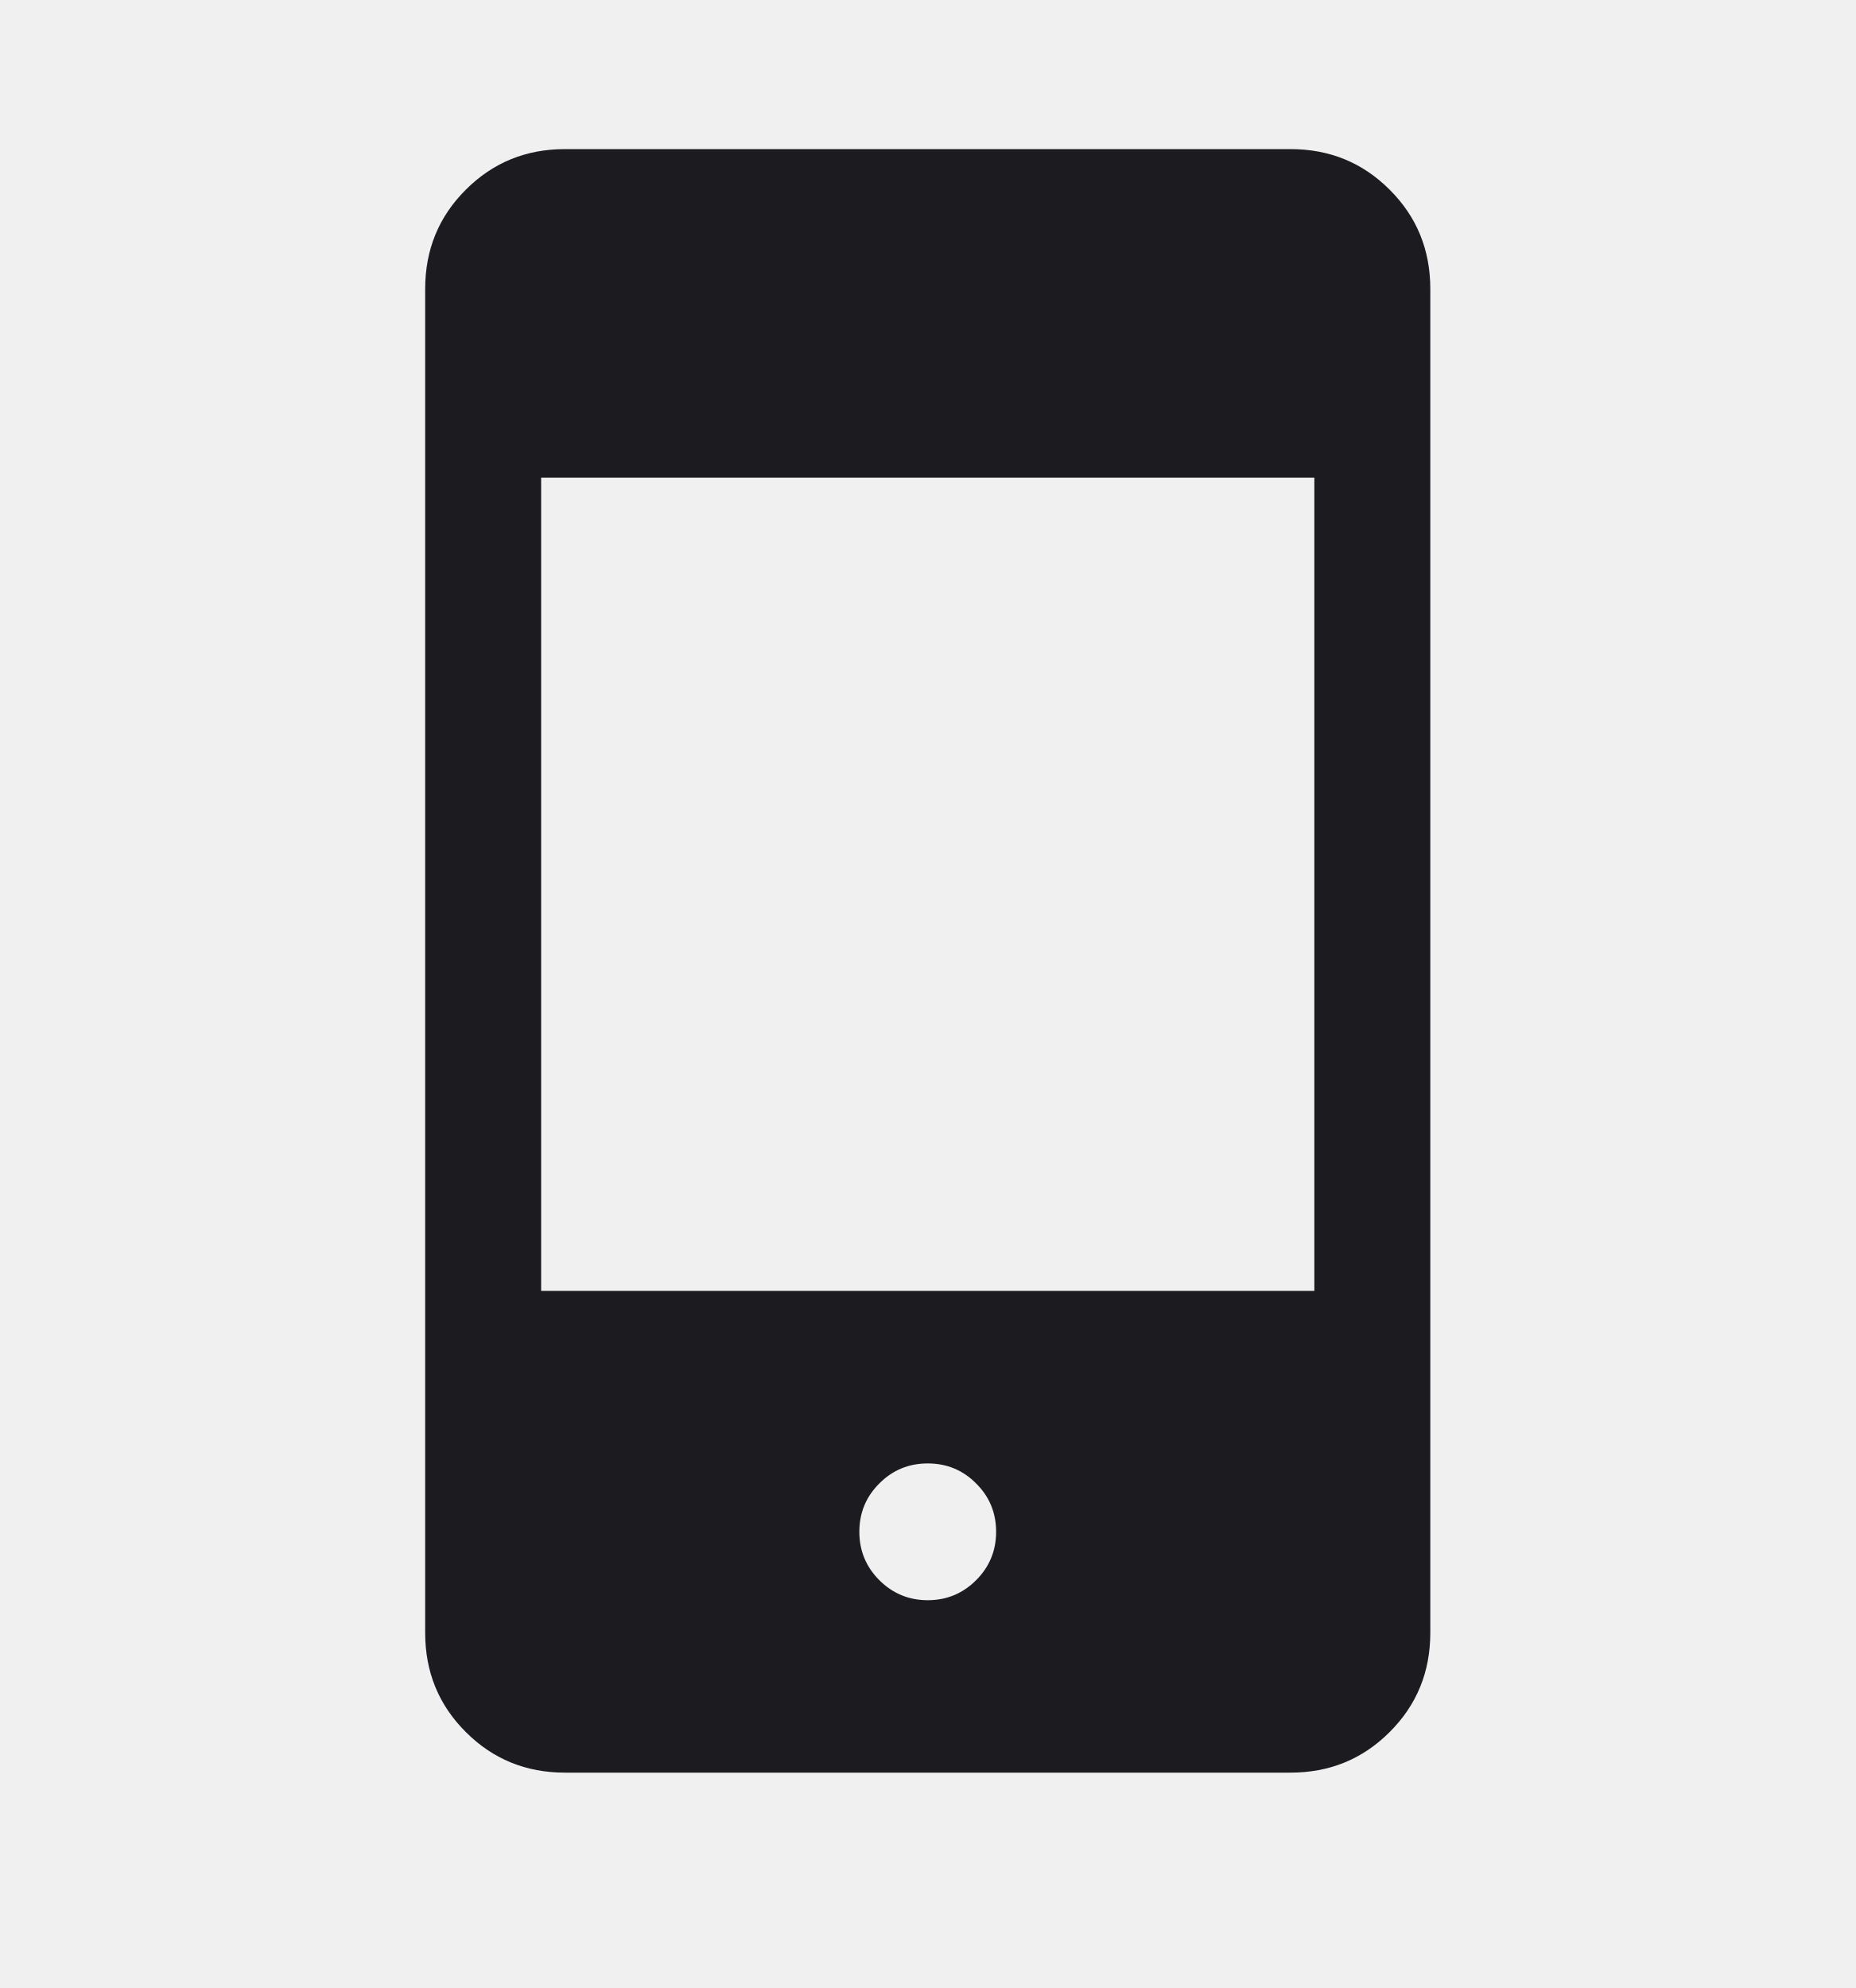
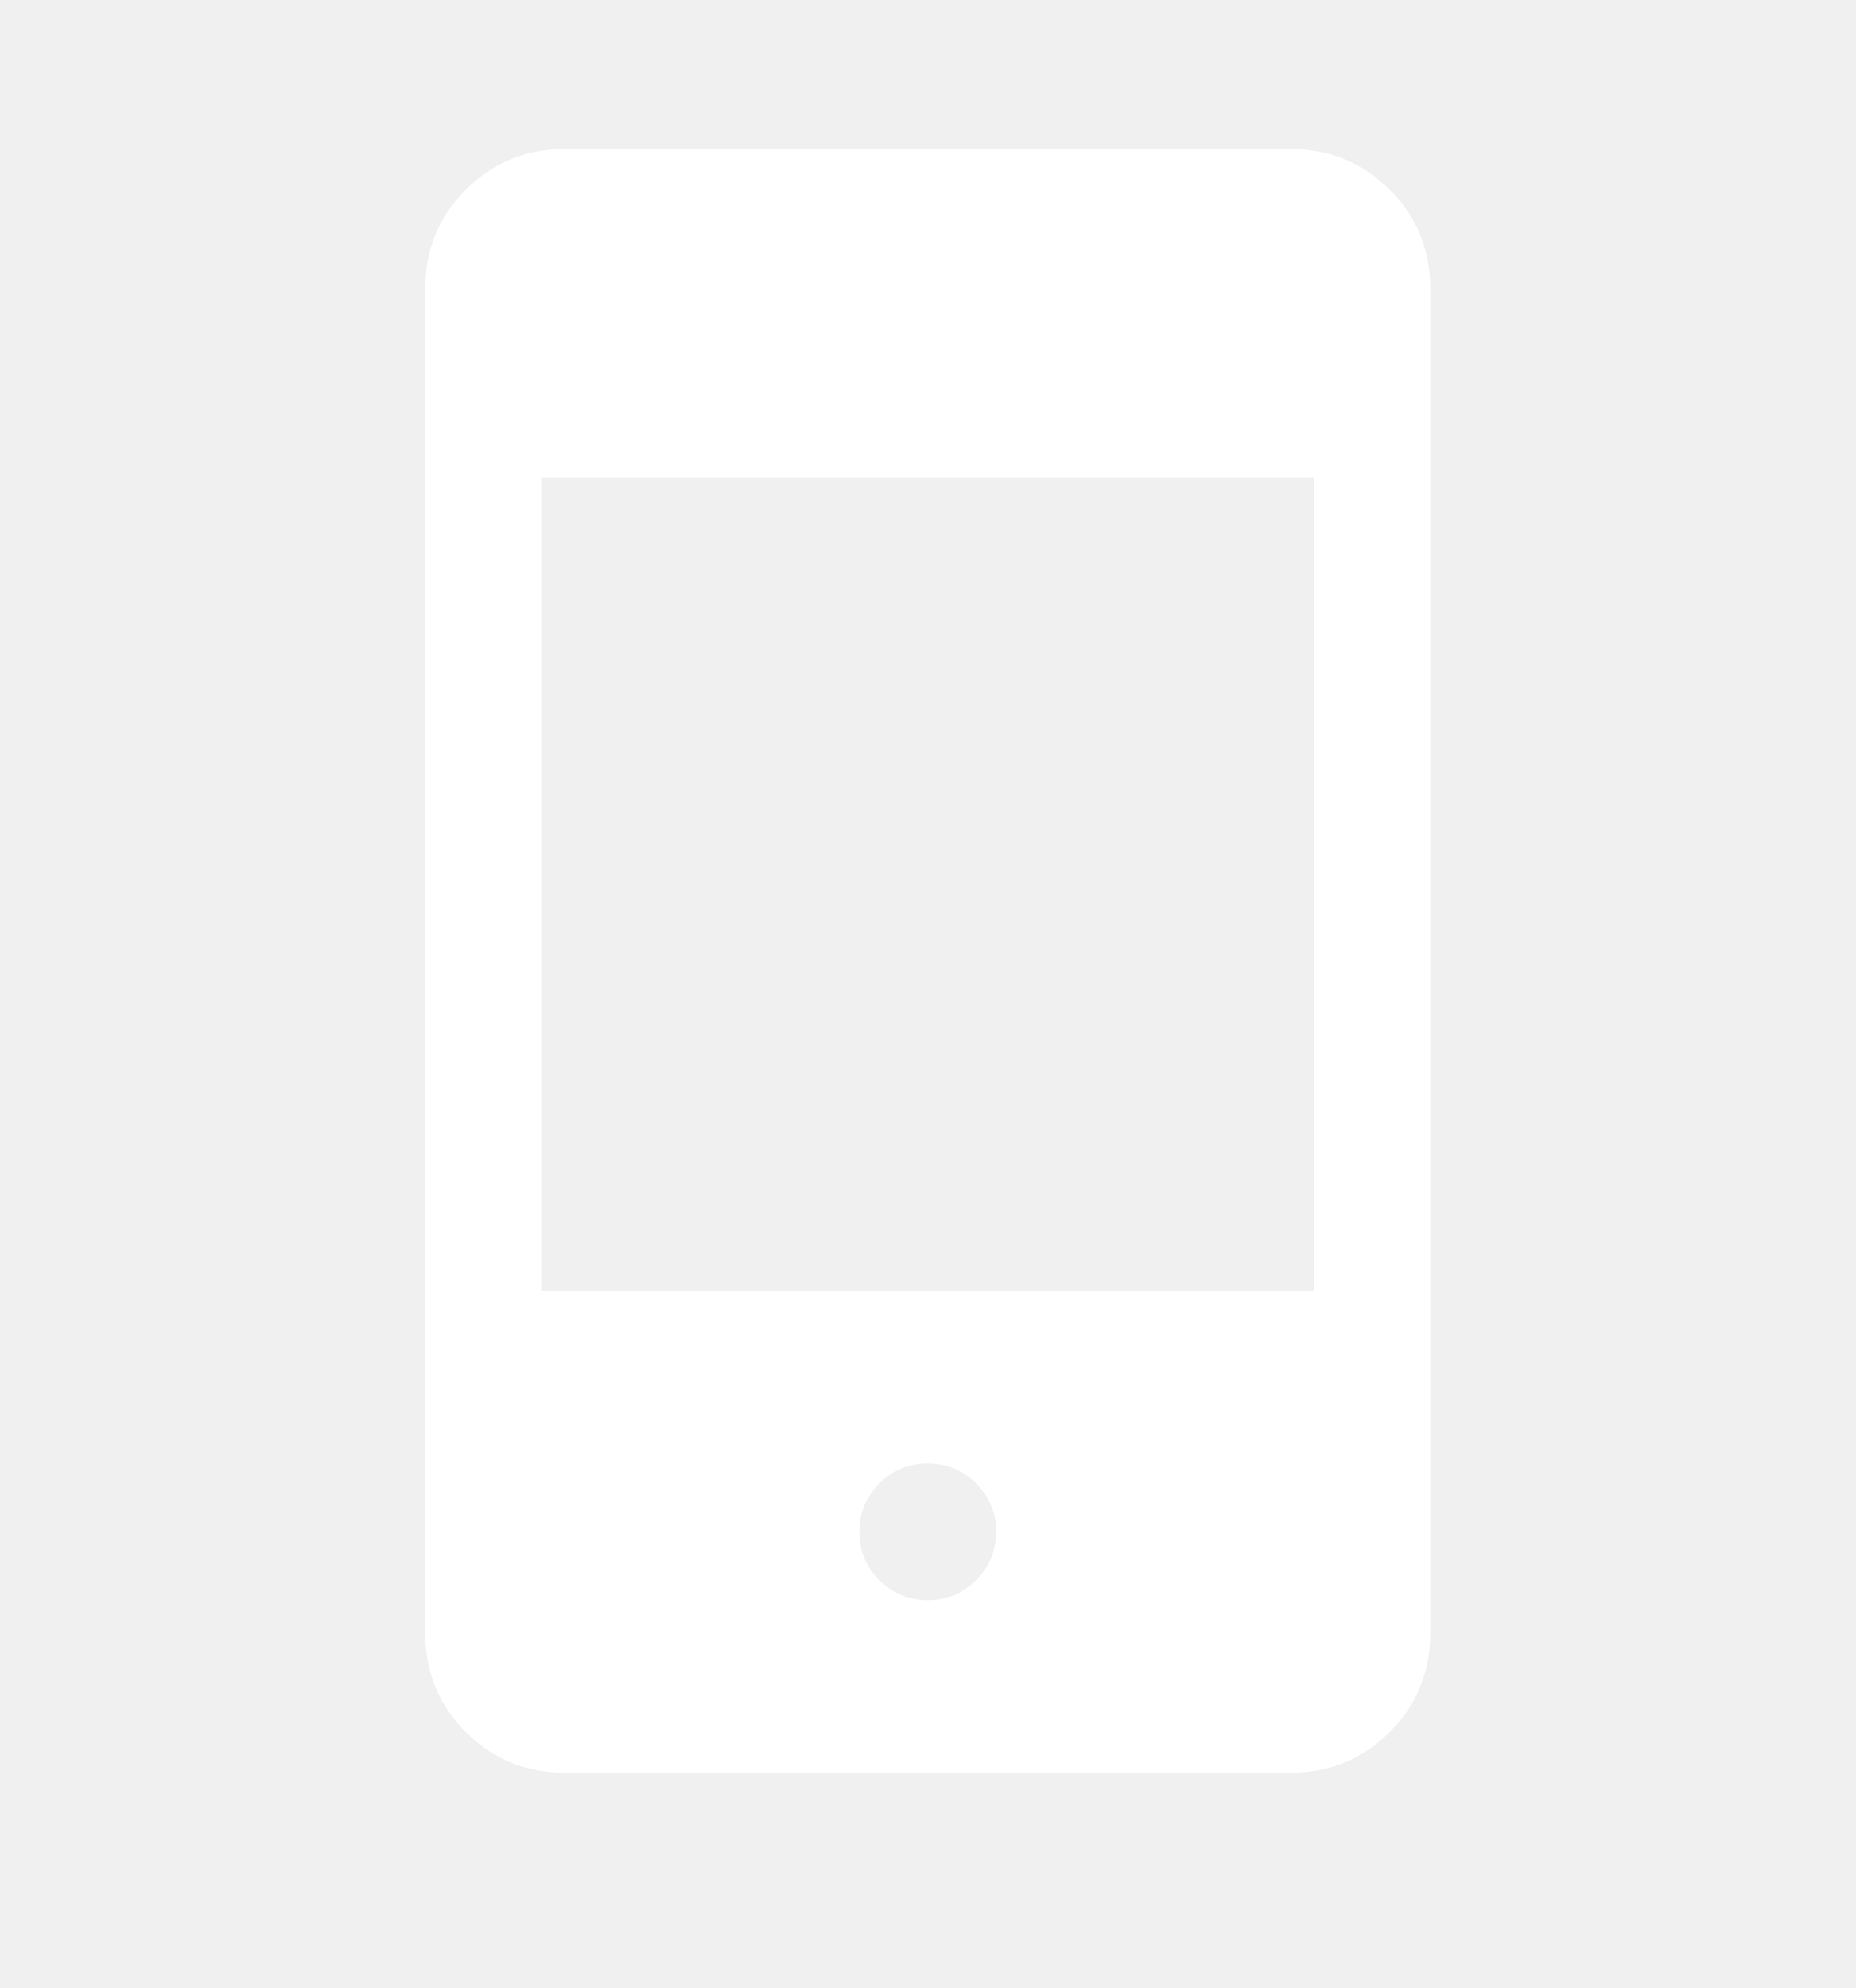
<svg xmlns="http://www.w3.org/2000/svg" width="14" height="15" viewBox="0 0 14 15" fill="none">
  <mask id="mask0_7541_22741" style="mask-type:alpha" maskUnits="userSpaceOnUse" x="0" y="0" width="14" height="15">
    <rect y="0.25" width="14" height="14" fill="#D9D9D9" />
  </mask>
  <g mask="url(#mask0_7541_22741)">
-     <path d="M4.263 13.375C3.968 13.375 3.719 13.273 3.515 13.069C3.31 12.865 3.208 12.615 3.208 12.32V2.18C3.208 1.885 3.31 1.635 3.515 1.431C3.719 1.227 3.968 1.125 4.263 1.125H9.737C10.032 1.125 10.281 1.227 10.485 1.431C10.69 1.635 10.792 1.885 10.792 2.18V12.32C10.792 12.615 10.69 12.865 10.485 13.069C10.281 13.273 10.032 13.375 9.737 13.375H4.263ZM7 12.074C7.143 12.074 7.265 12.023 7.365 11.923C7.466 11.822 7.516 11.7 7.516 11.558C7.516 11.415 7.466 11.293 7.365 11.193C7.265 11.092 7.143 11.042 7 11.042C6.857 11.042 6.735 11.092 6.635 11.193C6.534 11.293 6.484 11.415 6.484 11.558C6.484 11.7 6.534 11.822 6.635 11.923C6.735 12.023 6.857 12.074 7 12.074ZM4.083 9.74H9.917V3.604H4.083V9.74Z" fill="#1C1B1F" />
+     <path d="M4.263 13.375C3.968 13.375 3.719 13.273 3.515 13.069C3.31 12.865 3.208 12.615 3.208 12.32V2.18C3.208 1.885 3.31 1.635 3.515 1.431C3.719 1.227 3.968 1.125 4.263 1.125H9.737C10.032 1.125 10.281 1.227 10.485 1.431C10.69 1.635 10.792 1.885 10.792 2.18V12.32C10.792 12.615 10.69 12.865 10.485 13.069C10.281 13.273 10.032 13.375 9.737 13.375H4.263ZM7 12.074C7.143 12.074 7.265 12.023 7.365 11.923C7.466 11.822 7.516 11.7 7.516 11.558C7.516 11.415 7.466 11.293 7.365 11.193C7.265 11.092 7.143 11.042 7 11.042C6.857 11.042 6.735 11.092 6.635 11.193C6.534 11.293 6.484 11.415 6.484 11.558C6.484 11.7 6.534 11.822 6.635 11.923C6.735 12.023 6.857 12.074 7 12.074ZM4.083 9.74H9.917V3.604H4.083V9.74Z" fill="#FFFFFF" />
  </g>
</svg>
